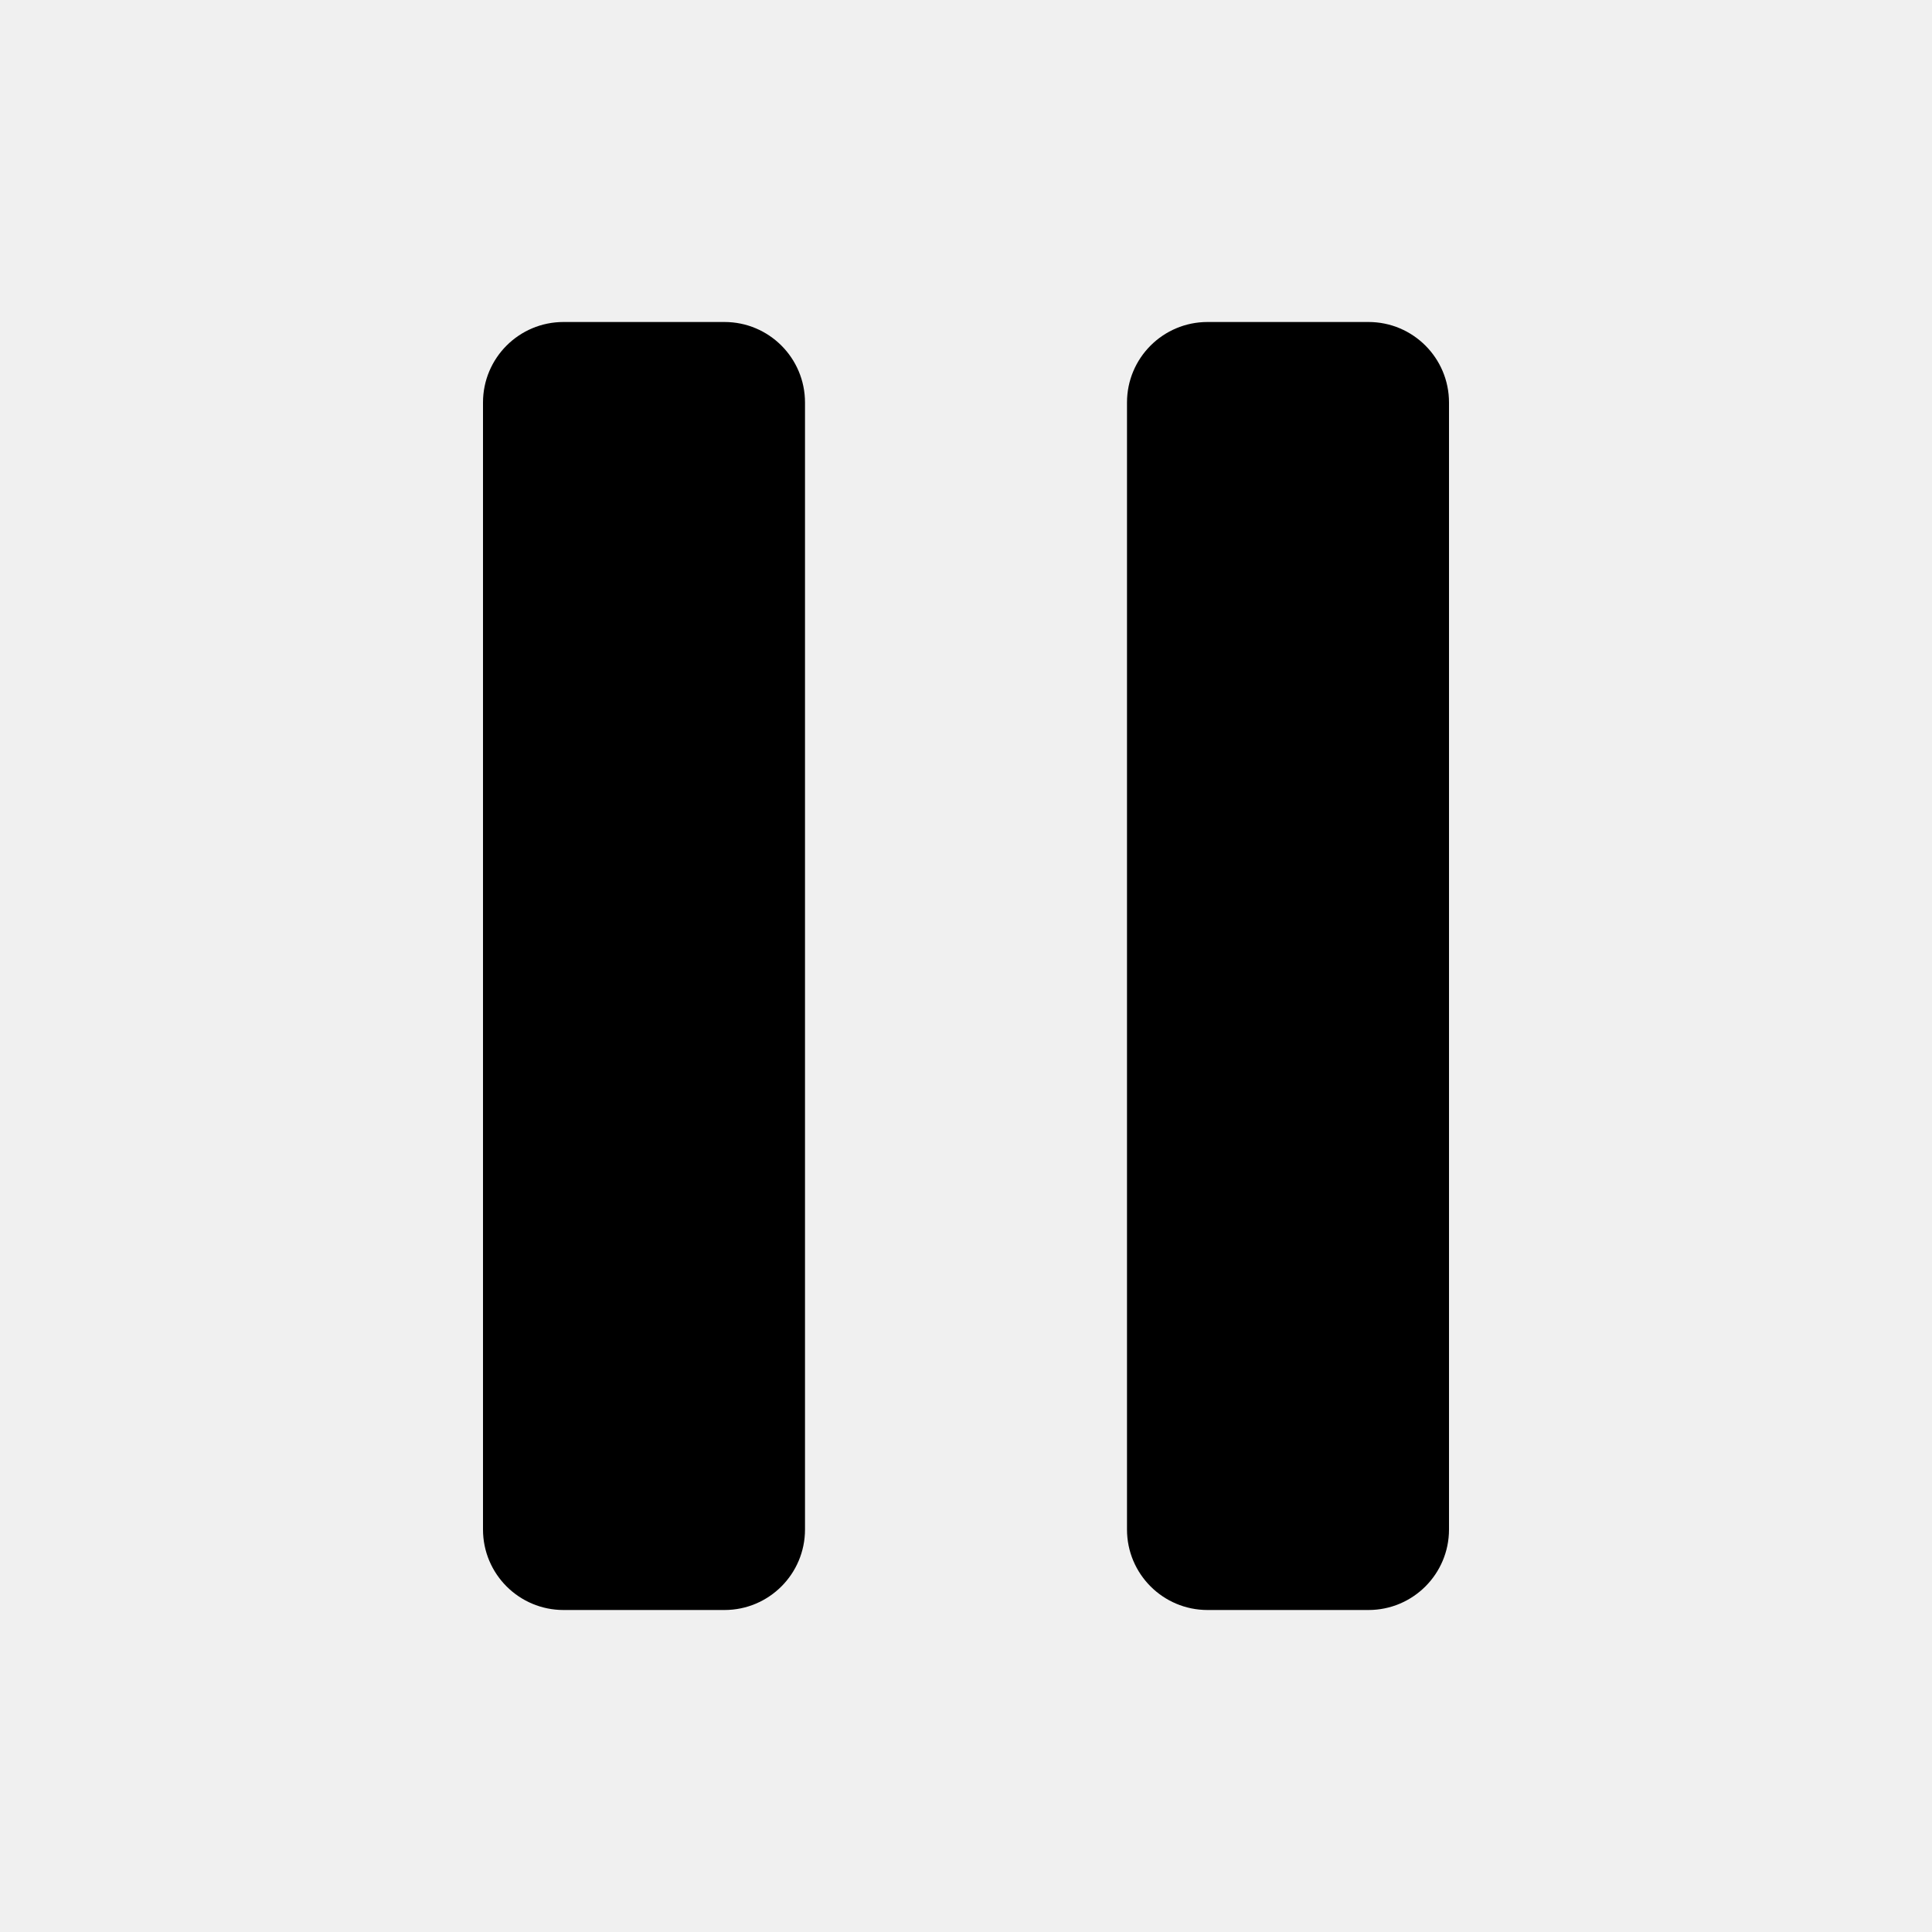
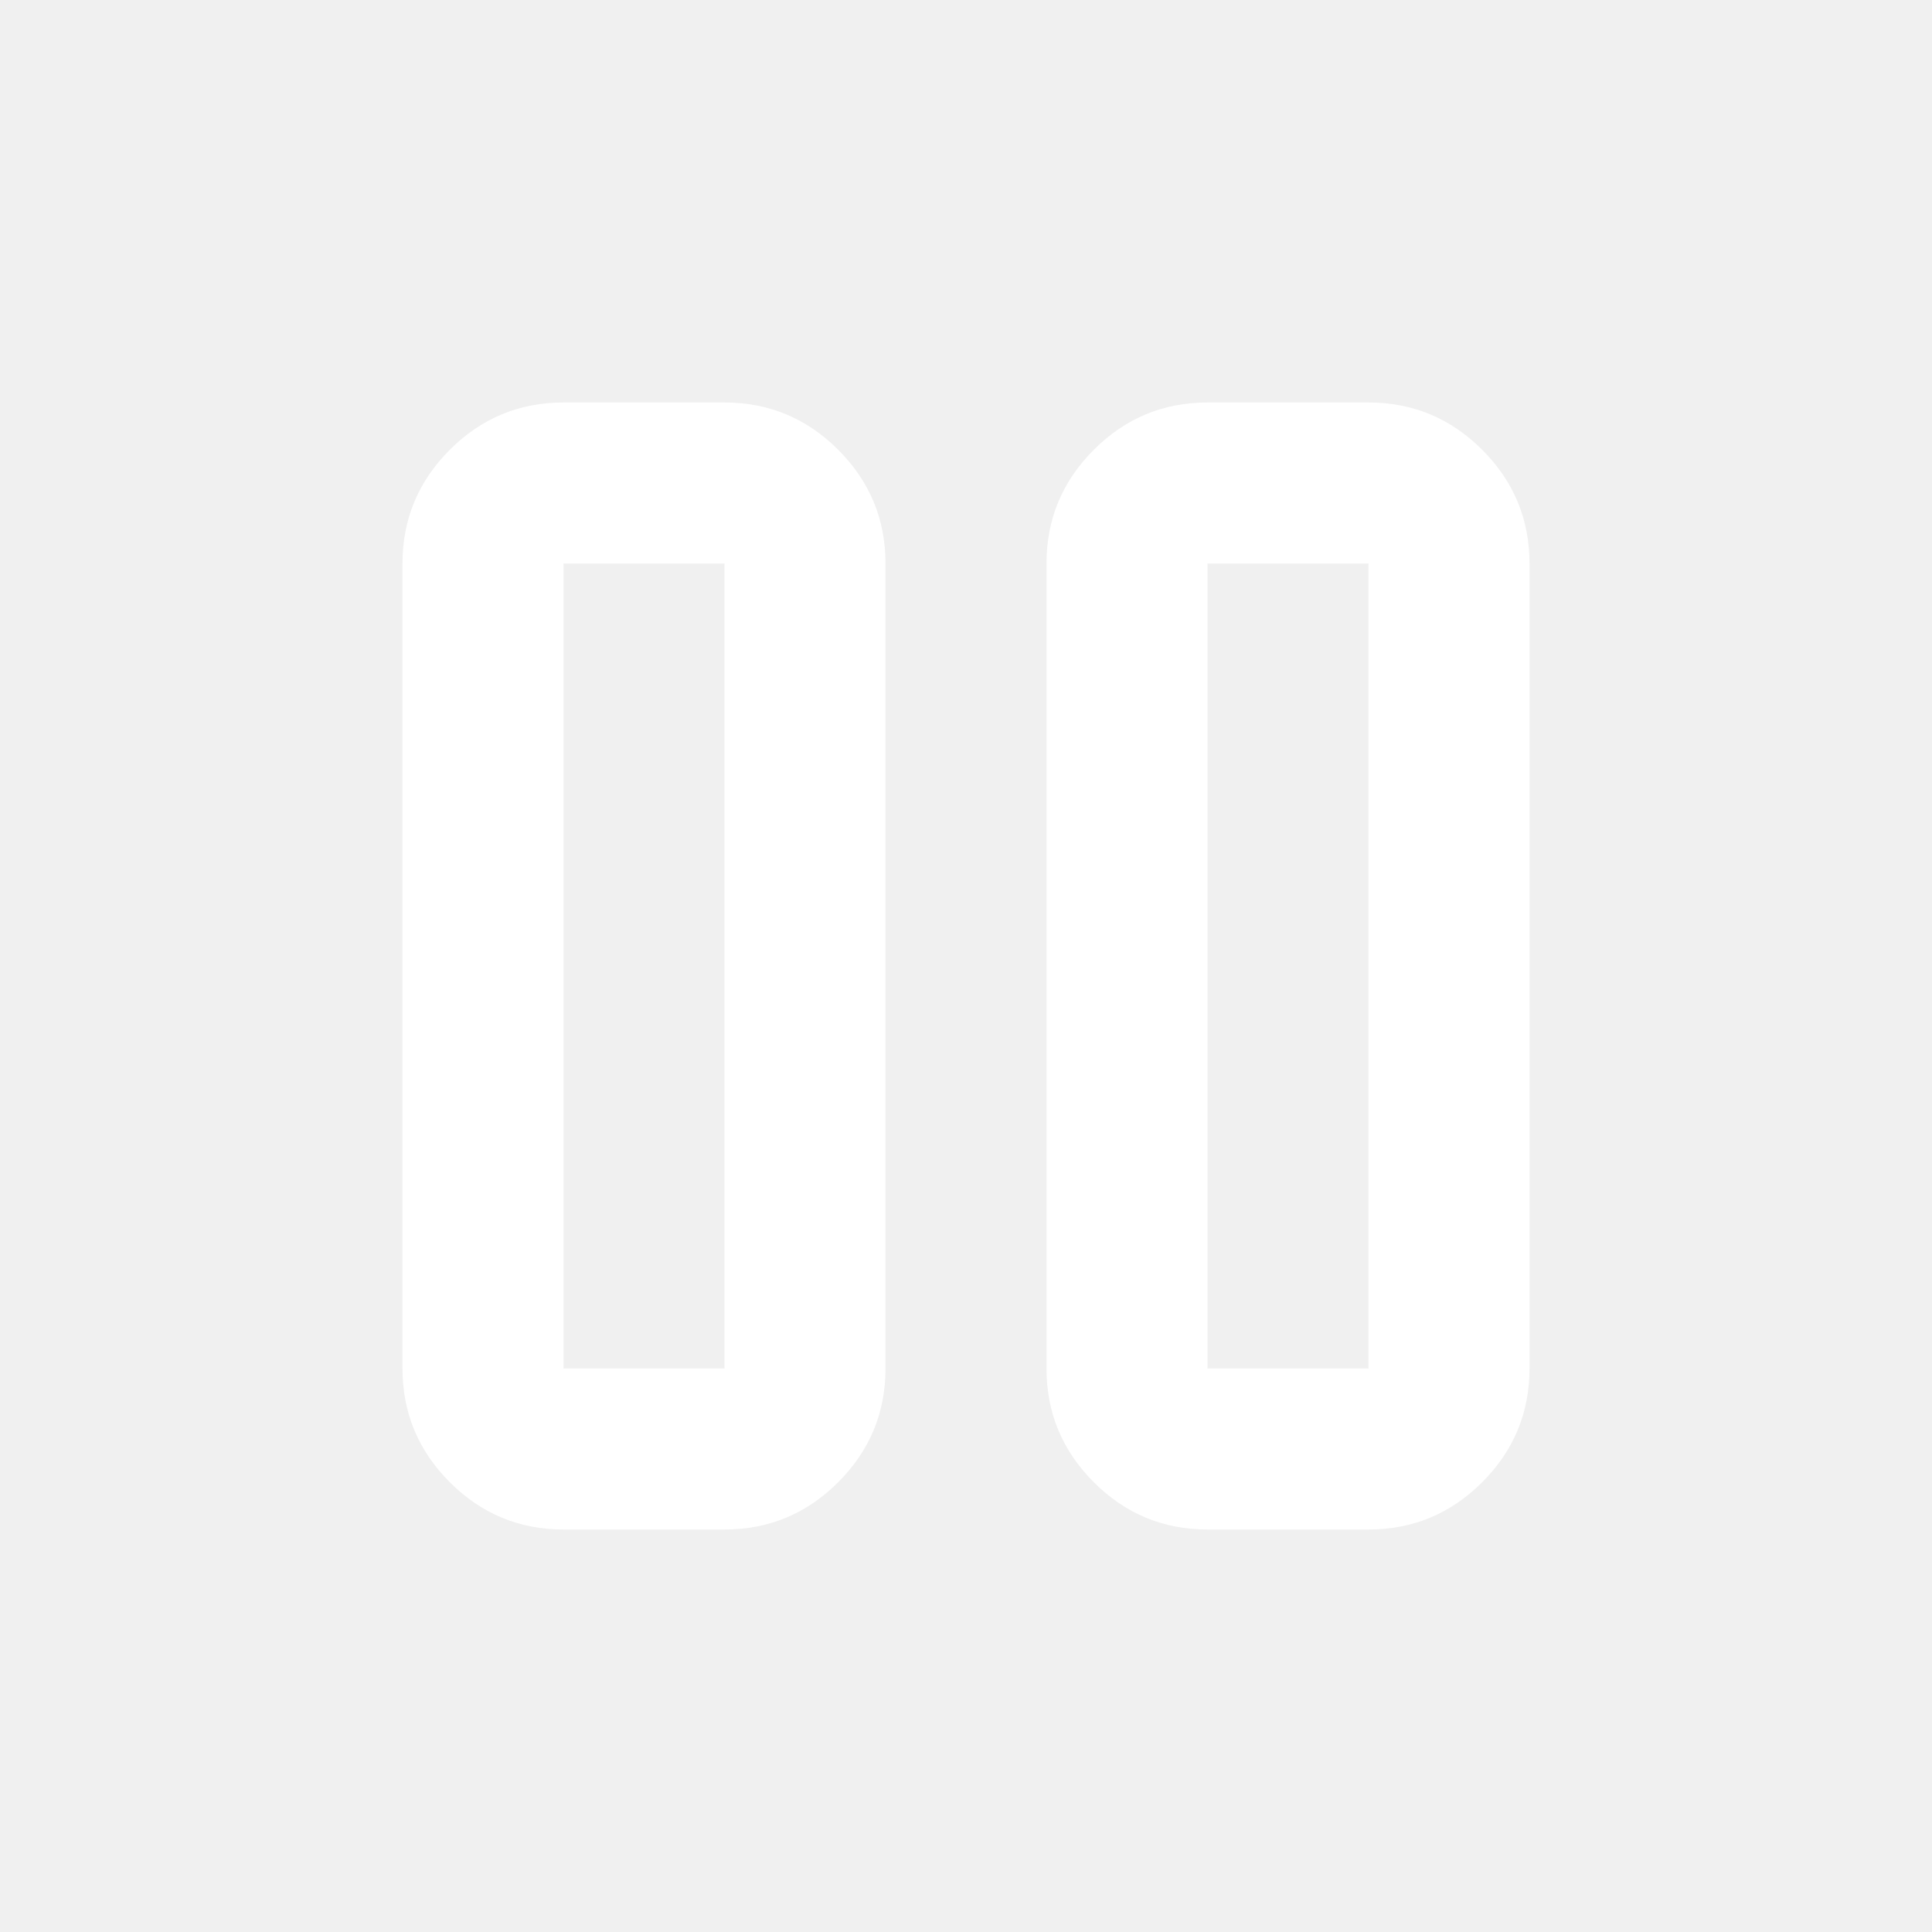
- <svg xmlns="http://www.w3.org/2000/svg" width="24" height="24" viewBox="0 0 24 24" fill="currentColor">
-   <rect x="6" y="4" width="4" height="16" rx="1" />
-   <rect x="14" y="4" width="4" height="16" rx="1" />
+ <svg xmlns="http://www.w3.org/2000/svg" fill="#ffffff" height="24" viewBox="0 -960 960 960" width="24">
+   <path d="M600-200q-33 0-56.5-23.5T520-280v-400q0-33 23.5-56.5T600-760h80q33 0 56.5 23.5T760-680v400q0 33-23.5 56.5T680-200h-80Zm-320 0q-33 0-56.5-23.5T200-280v-400q0-33 23.5-56.5T280-760h80q33 0 56.5 23.5T440-680v400q0 33-23.5 56.5T360-200h-80Zm320-80h80v-400h-80v400Zm-320 0h80v-400h-80v400Zm0-400v400-400Zm320 0v400-400Z" />
</svg>
